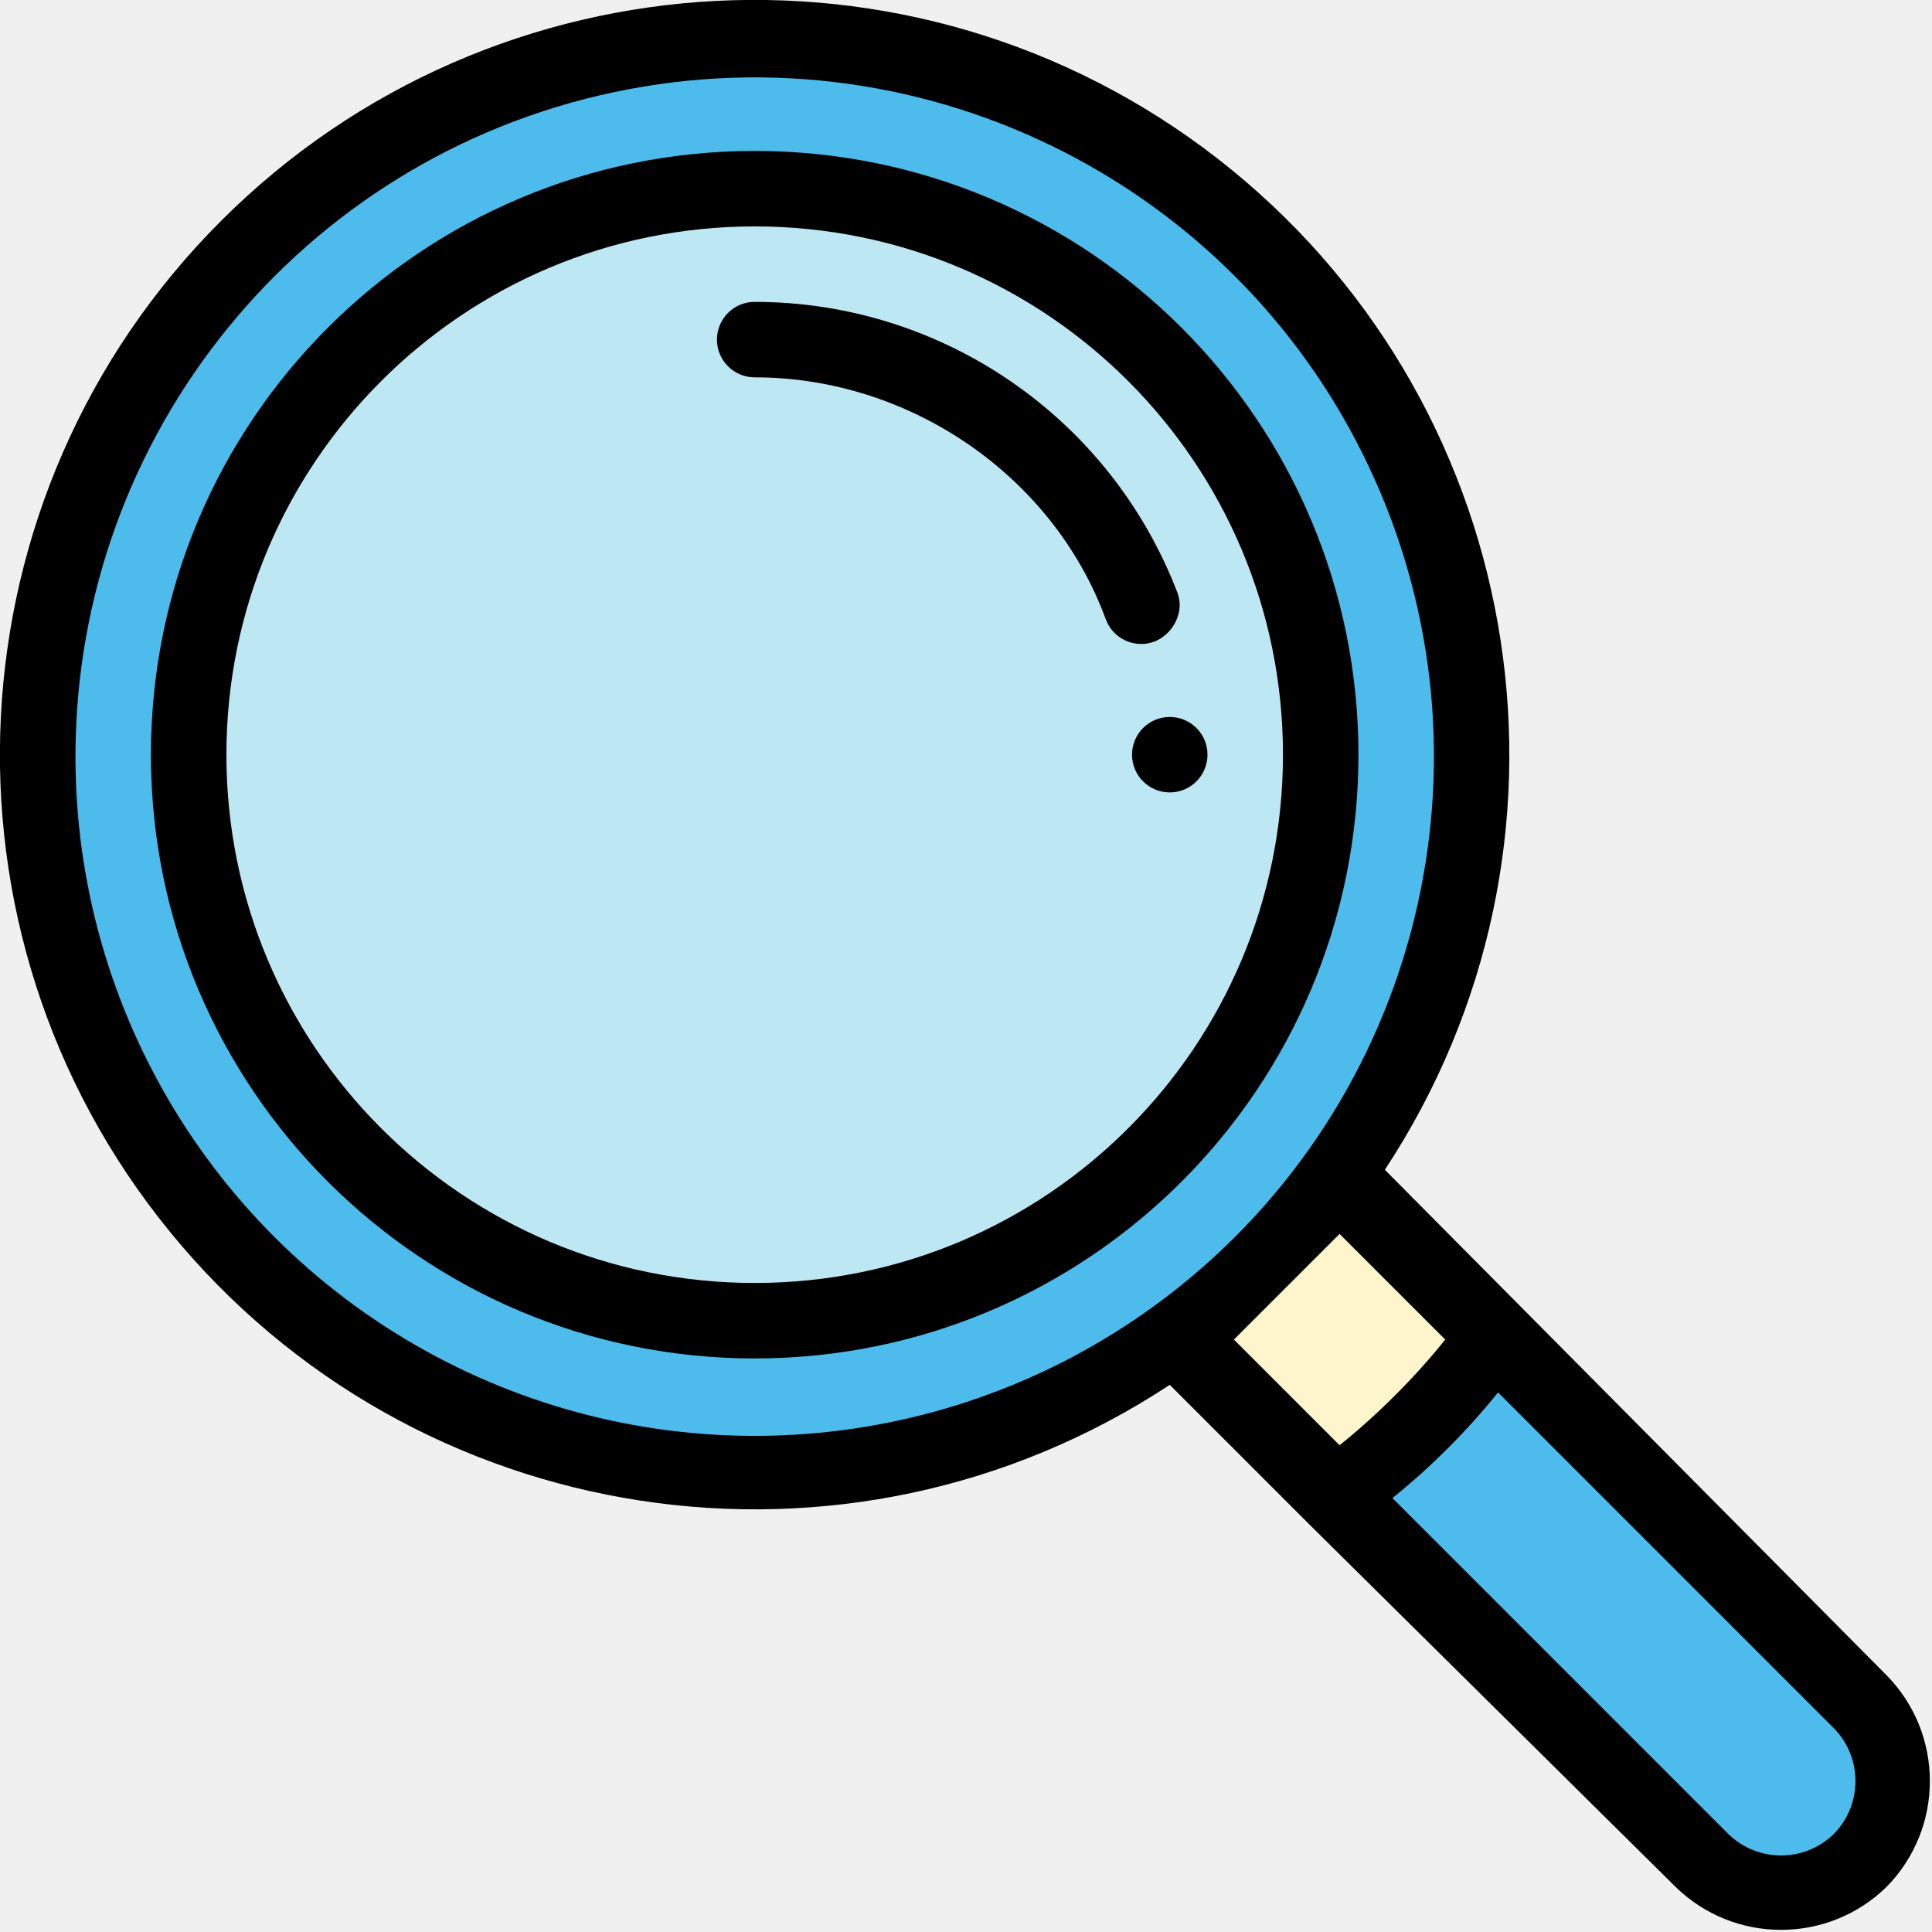
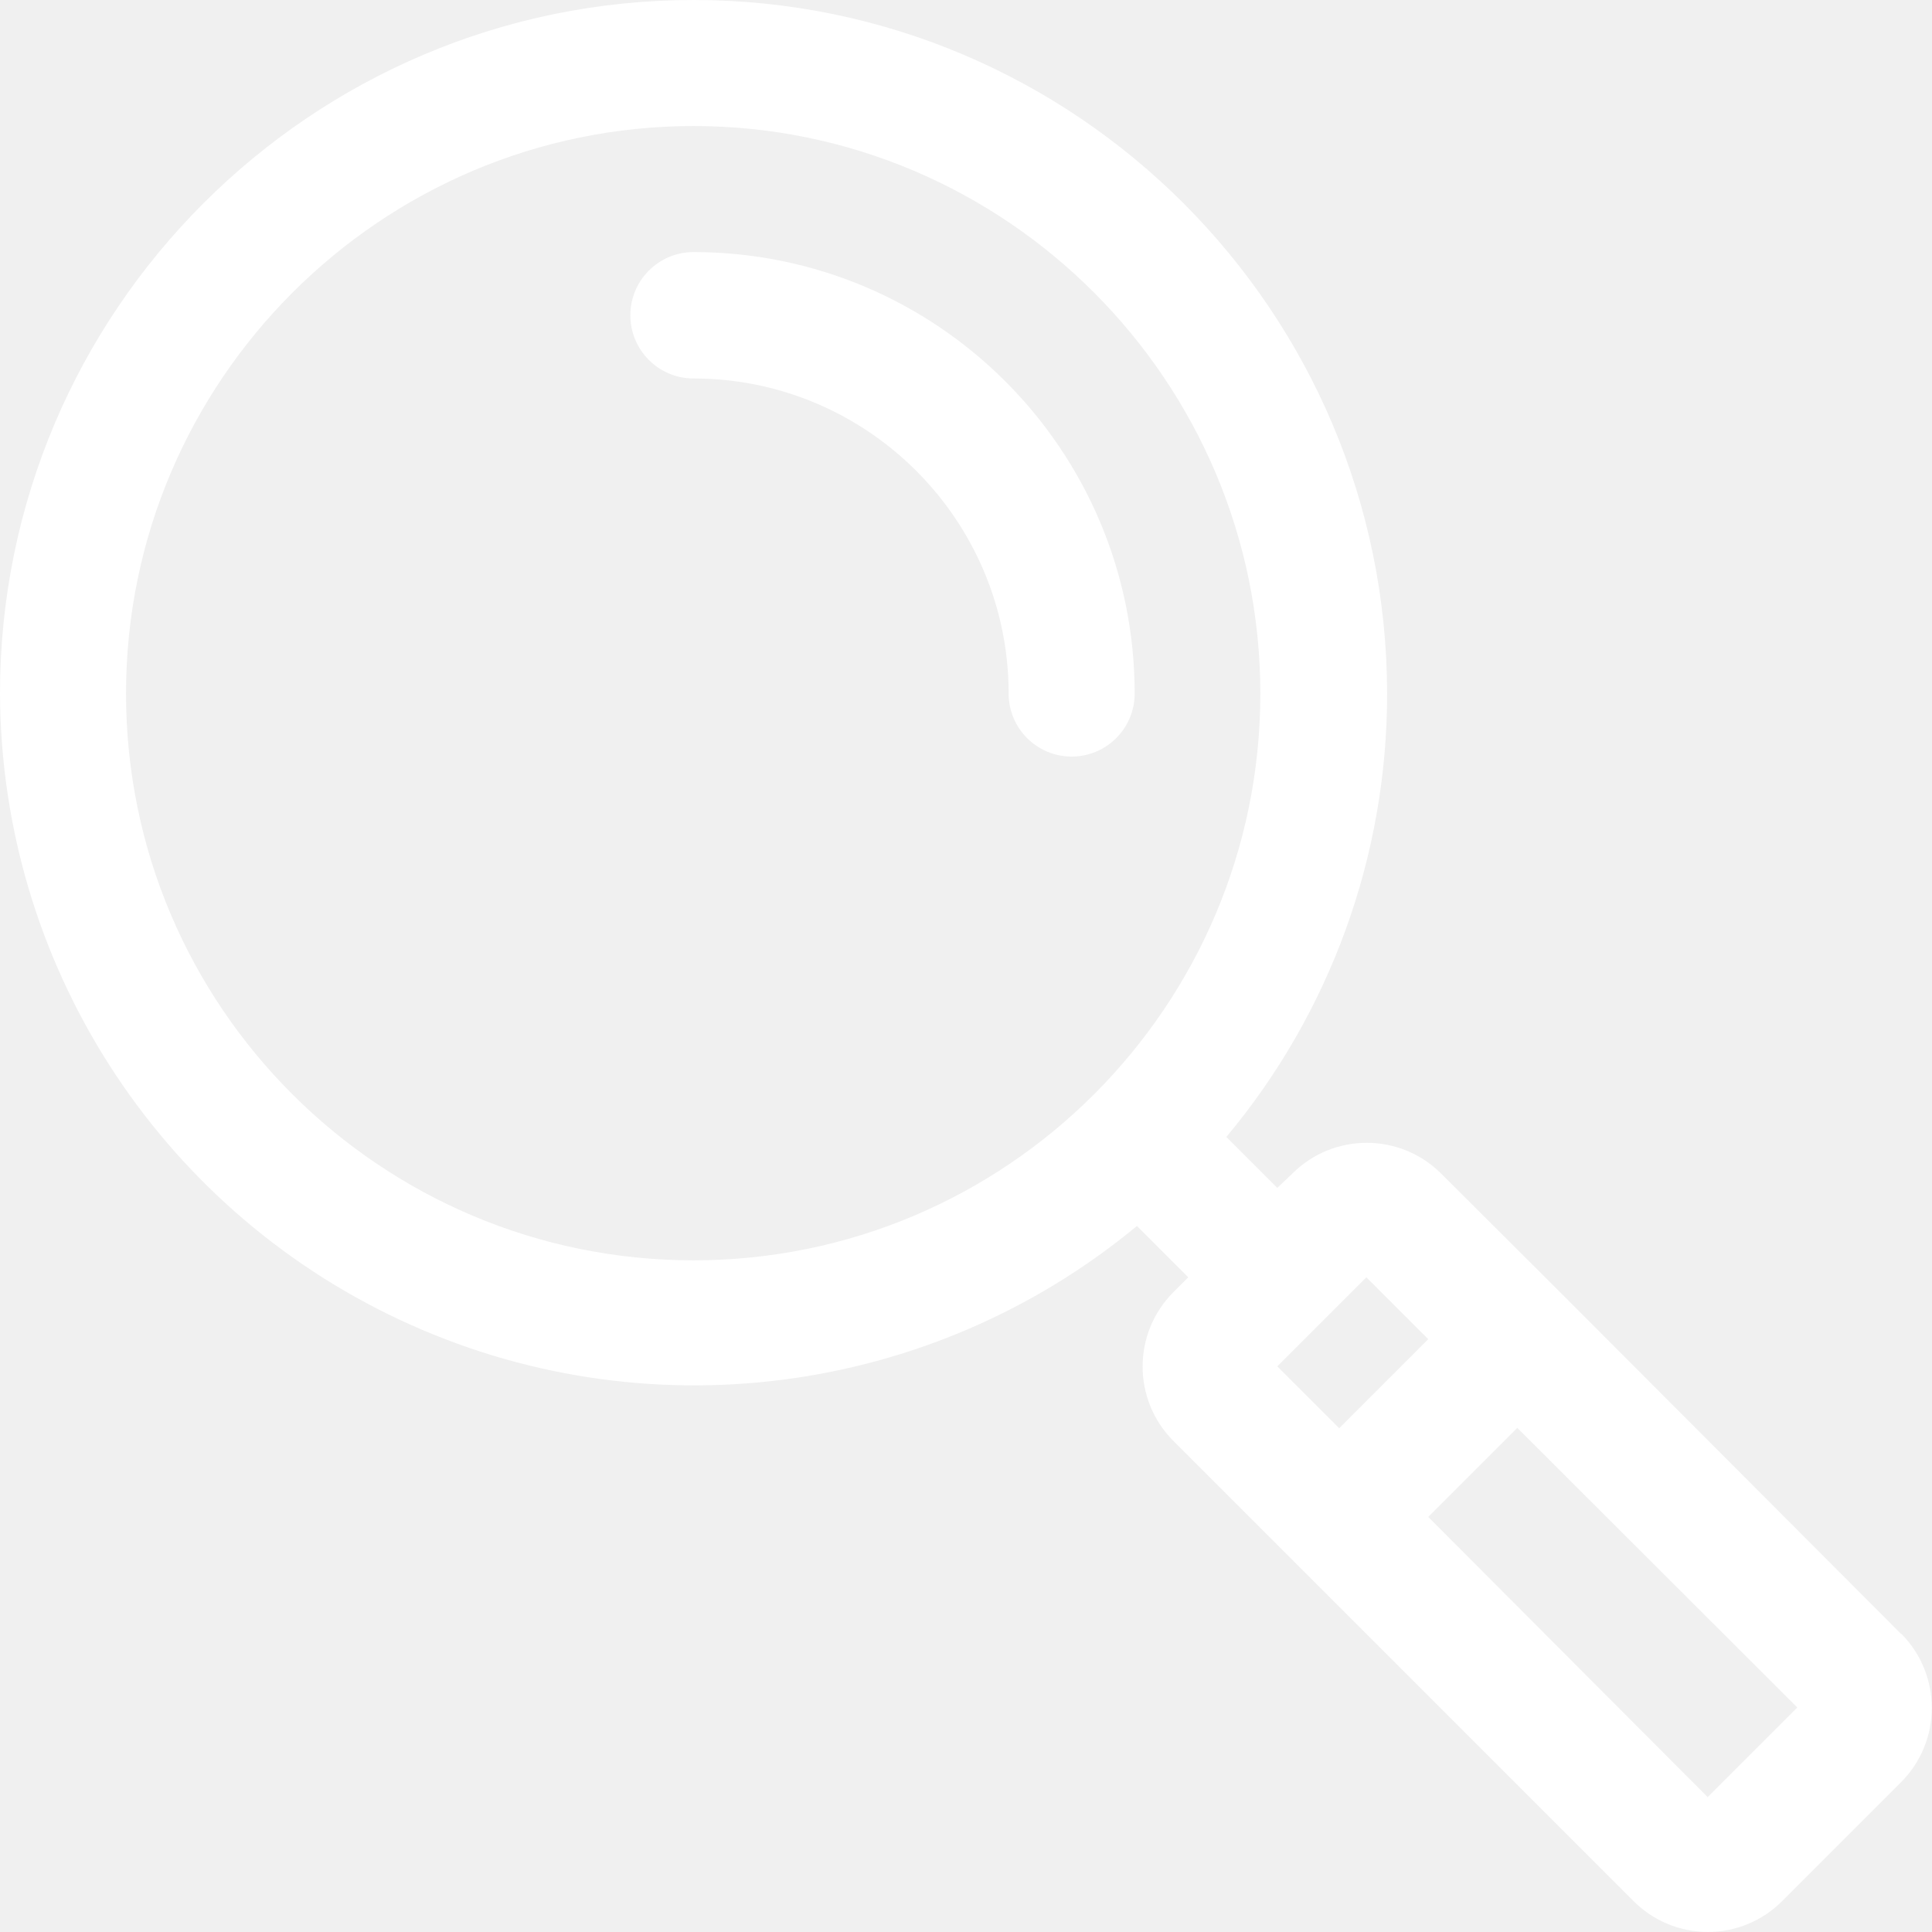
- <svg xmlns="http://www.w3.org/2000/svg" xml:space="preserve" style="enable-background:new 0 0 512 512" viewBox="0 0 512 512">
-   <path d="M493 451a30 30 0 1 1-42 42l-97-96c16-13 30-27 43-43l96 97z" style="fill:#4dbbeb" />
-   <path d="m354 311 43 43c-13 16-27 30-43 43l-43-43c17-12 31-26 43-43z" style="fill:#fff5cd" />
-   <path d="M390 200a189 189 0 0 1-190 190 190 190 0 1 1 190-190z" style="fill:#4dbbeb" />
-   <path d="M200 50a150 150 0 1 1 0 300 150 150 0 0 1 0-300z" style="fill:#bee7f4" />
-   <path d="M500 444 367 310a200 200 0 1 0-57 57l37 37 97 96a40 40 0 0 0 56 0 40 40 0 0 0 0-56zm-173-89 28-28 28 28c-8 10-18 20-28 28l-28-28zM20 200a180 180 0 1 1 286 146A180 180 0 0 1 20 200zm466 286a20 20 0 0 1-28 0l-89-89c10-8 20-18 28-28l89 89a20 20 0 0 1 0 28z" />
-   <path d="M360 200a160 160 0 1 0-320 0 160 160 0 0 0 320 0zM200 340a140 140 0 1 1 0-280 140 140 0 0 1 0 280z" />
-   <path d="M306 170c5-2 8-8 6-13a120 120 0 0 0-112-77 10 10 0 0 0 0 20c41 0 79 26 93 64a10 10 0 0 0 13 6zM310 190a10 10 0 1 0 0 20 10 10 0 0 0 0-20z" />
+ <svg xmlns="http://www.w3.org/2000/svg" xml:space="preserve" viewBox="0 0 512 512">
+   <path fill="#fff" d="M503.8 433 414 343l-32.1-32a27.9 27.9 0 0 0-39.4 0l-4 3.8-13.5-13.5a183 183 0 0 0 42.6-117.5C367.5 82.4 285.1 0 183.8 0S0 82.4 0 183.8a184 184 0 0 0 301.3 141.1l13.6 13.6-4 4a27.9 27.9 0 0 0 0 39.3l122 122a27.8 27.8 0 0 0 39.4 0l31.5-31.5a27.9 27.9 0 0 0 0-39.4zm-320-99c-83 0-150.4-67.3-150.4-150.2S101 33.4 183.8 33.4 334 101 334 183.8 266.7 334 183.8 334zm154.7 28.1 23.6-23.6 16.4 16.4-23.6 23.6-16.4-16.4zm114.1 114.2L378.5 402l23.6-23.6 74.2 74.1-23.7 23.7z" />
+   <path fill="#fff" d="M183.8 66.8a16.7 16.7 0 0 0 0 33.5c46 0 83.5 37.4 83.5 83.5a16.7 16.7 0 0 0 33.4 0 117 117 0 0 0-117-117z" />
</svg>
